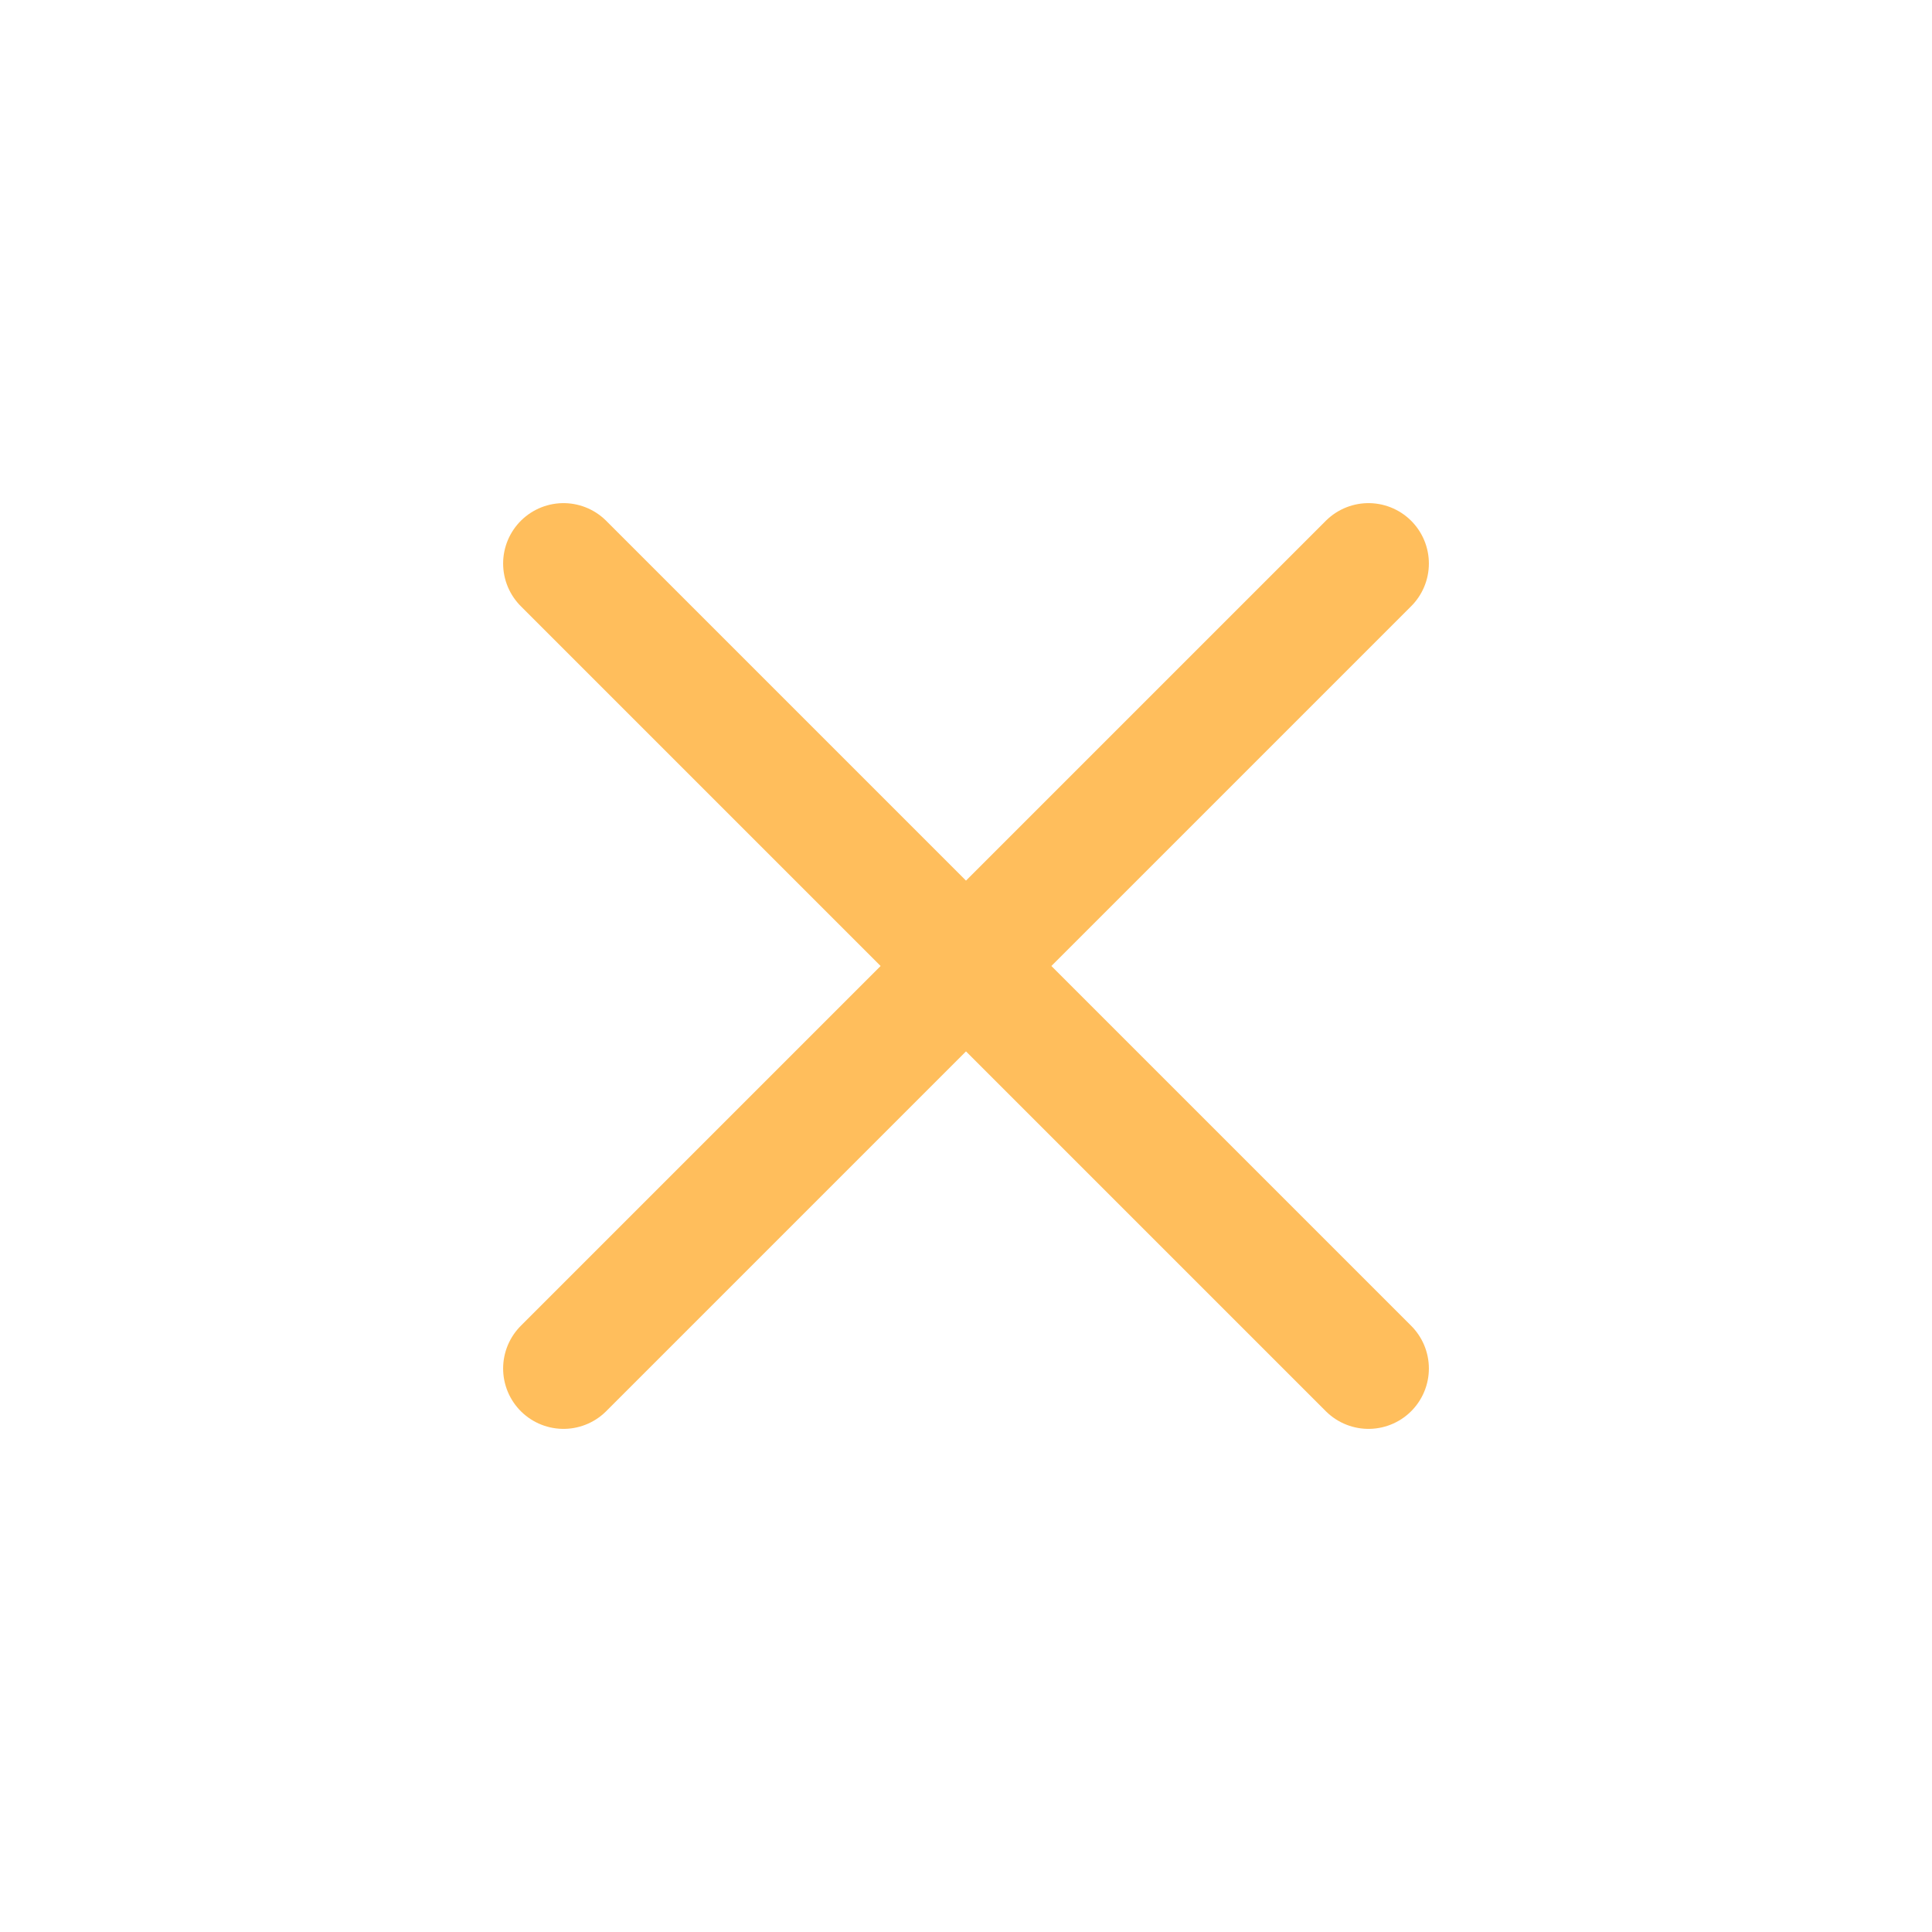
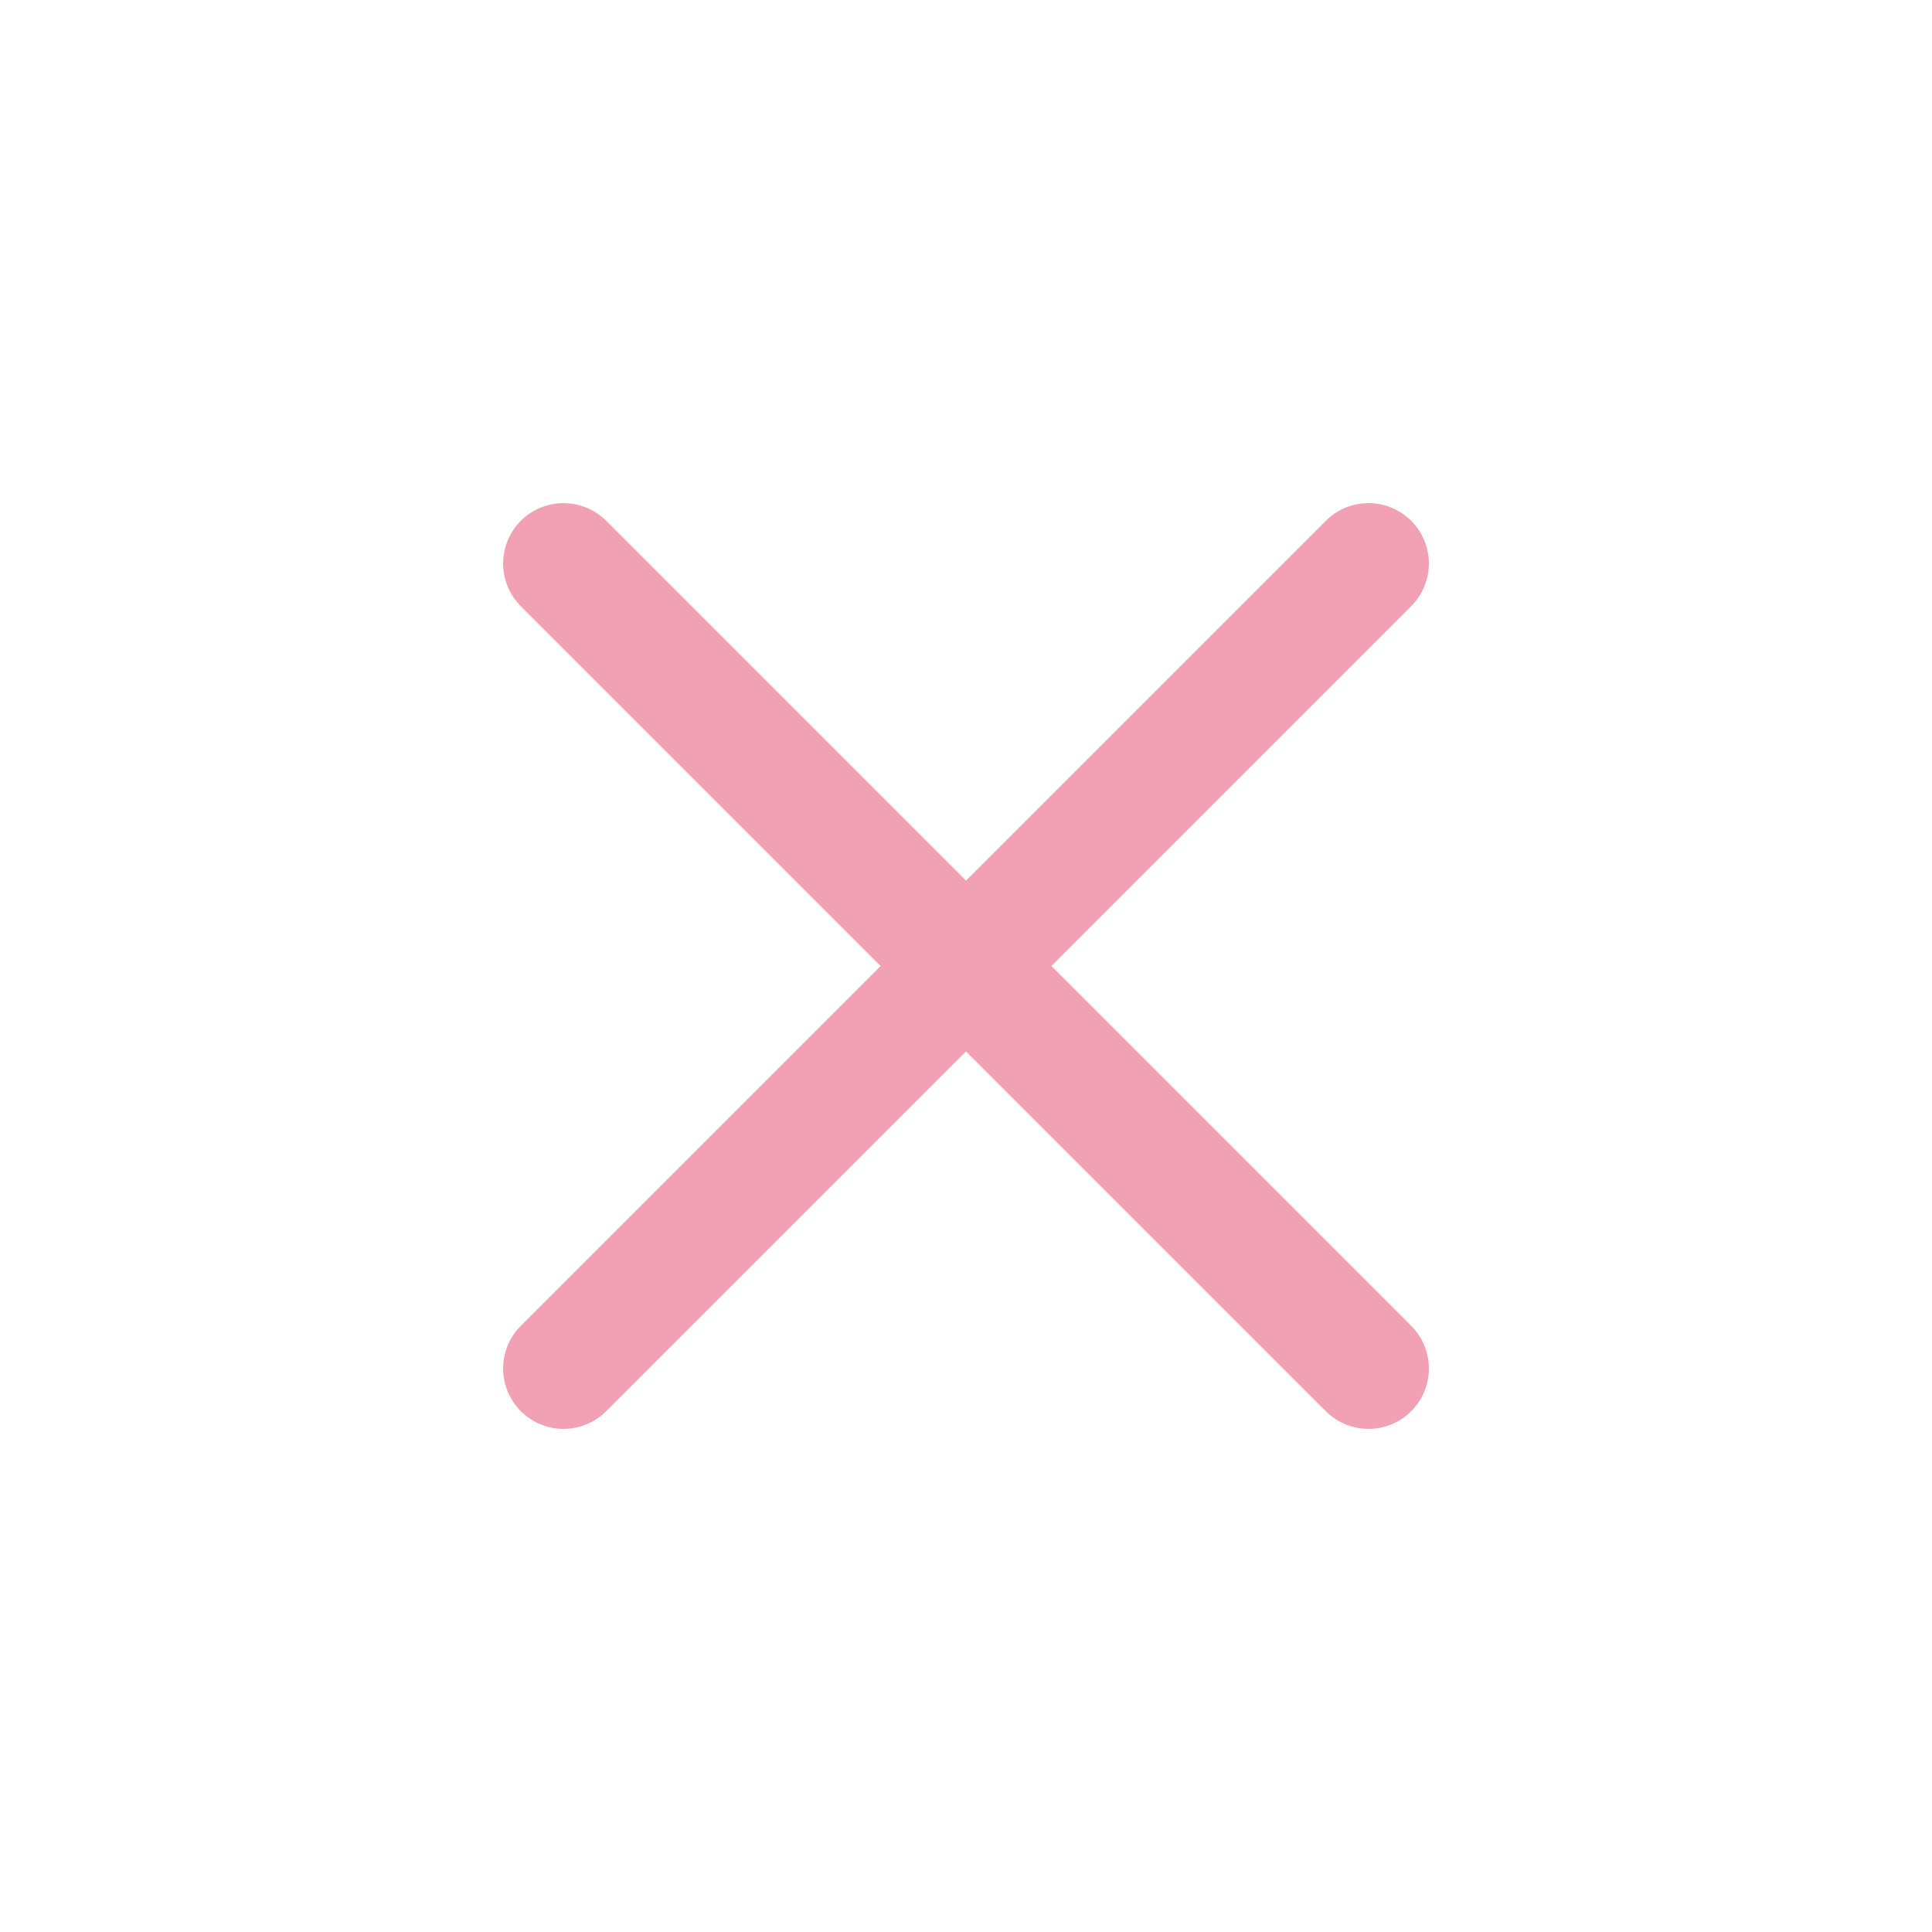
<svg xmlns="http://www.w3.org/2000/svg" width="48" height="48" viewBox="0 0 48 48" fill="none">
  <g transform="translate(-536 -160)">
-     <path d="M550 174L570 194M570 174L550 194" stroke-width="3" stroke-linecap="round" stroke-linejoin="round" stroke="#FFBE5C" />
+     <path d="M550 174L570 194M570 174L550 194" stroke-width="3" stroke-linecap="round" stroke-linejoin="round" stroke="#F2A0B4" />
  </g>
</svg>
